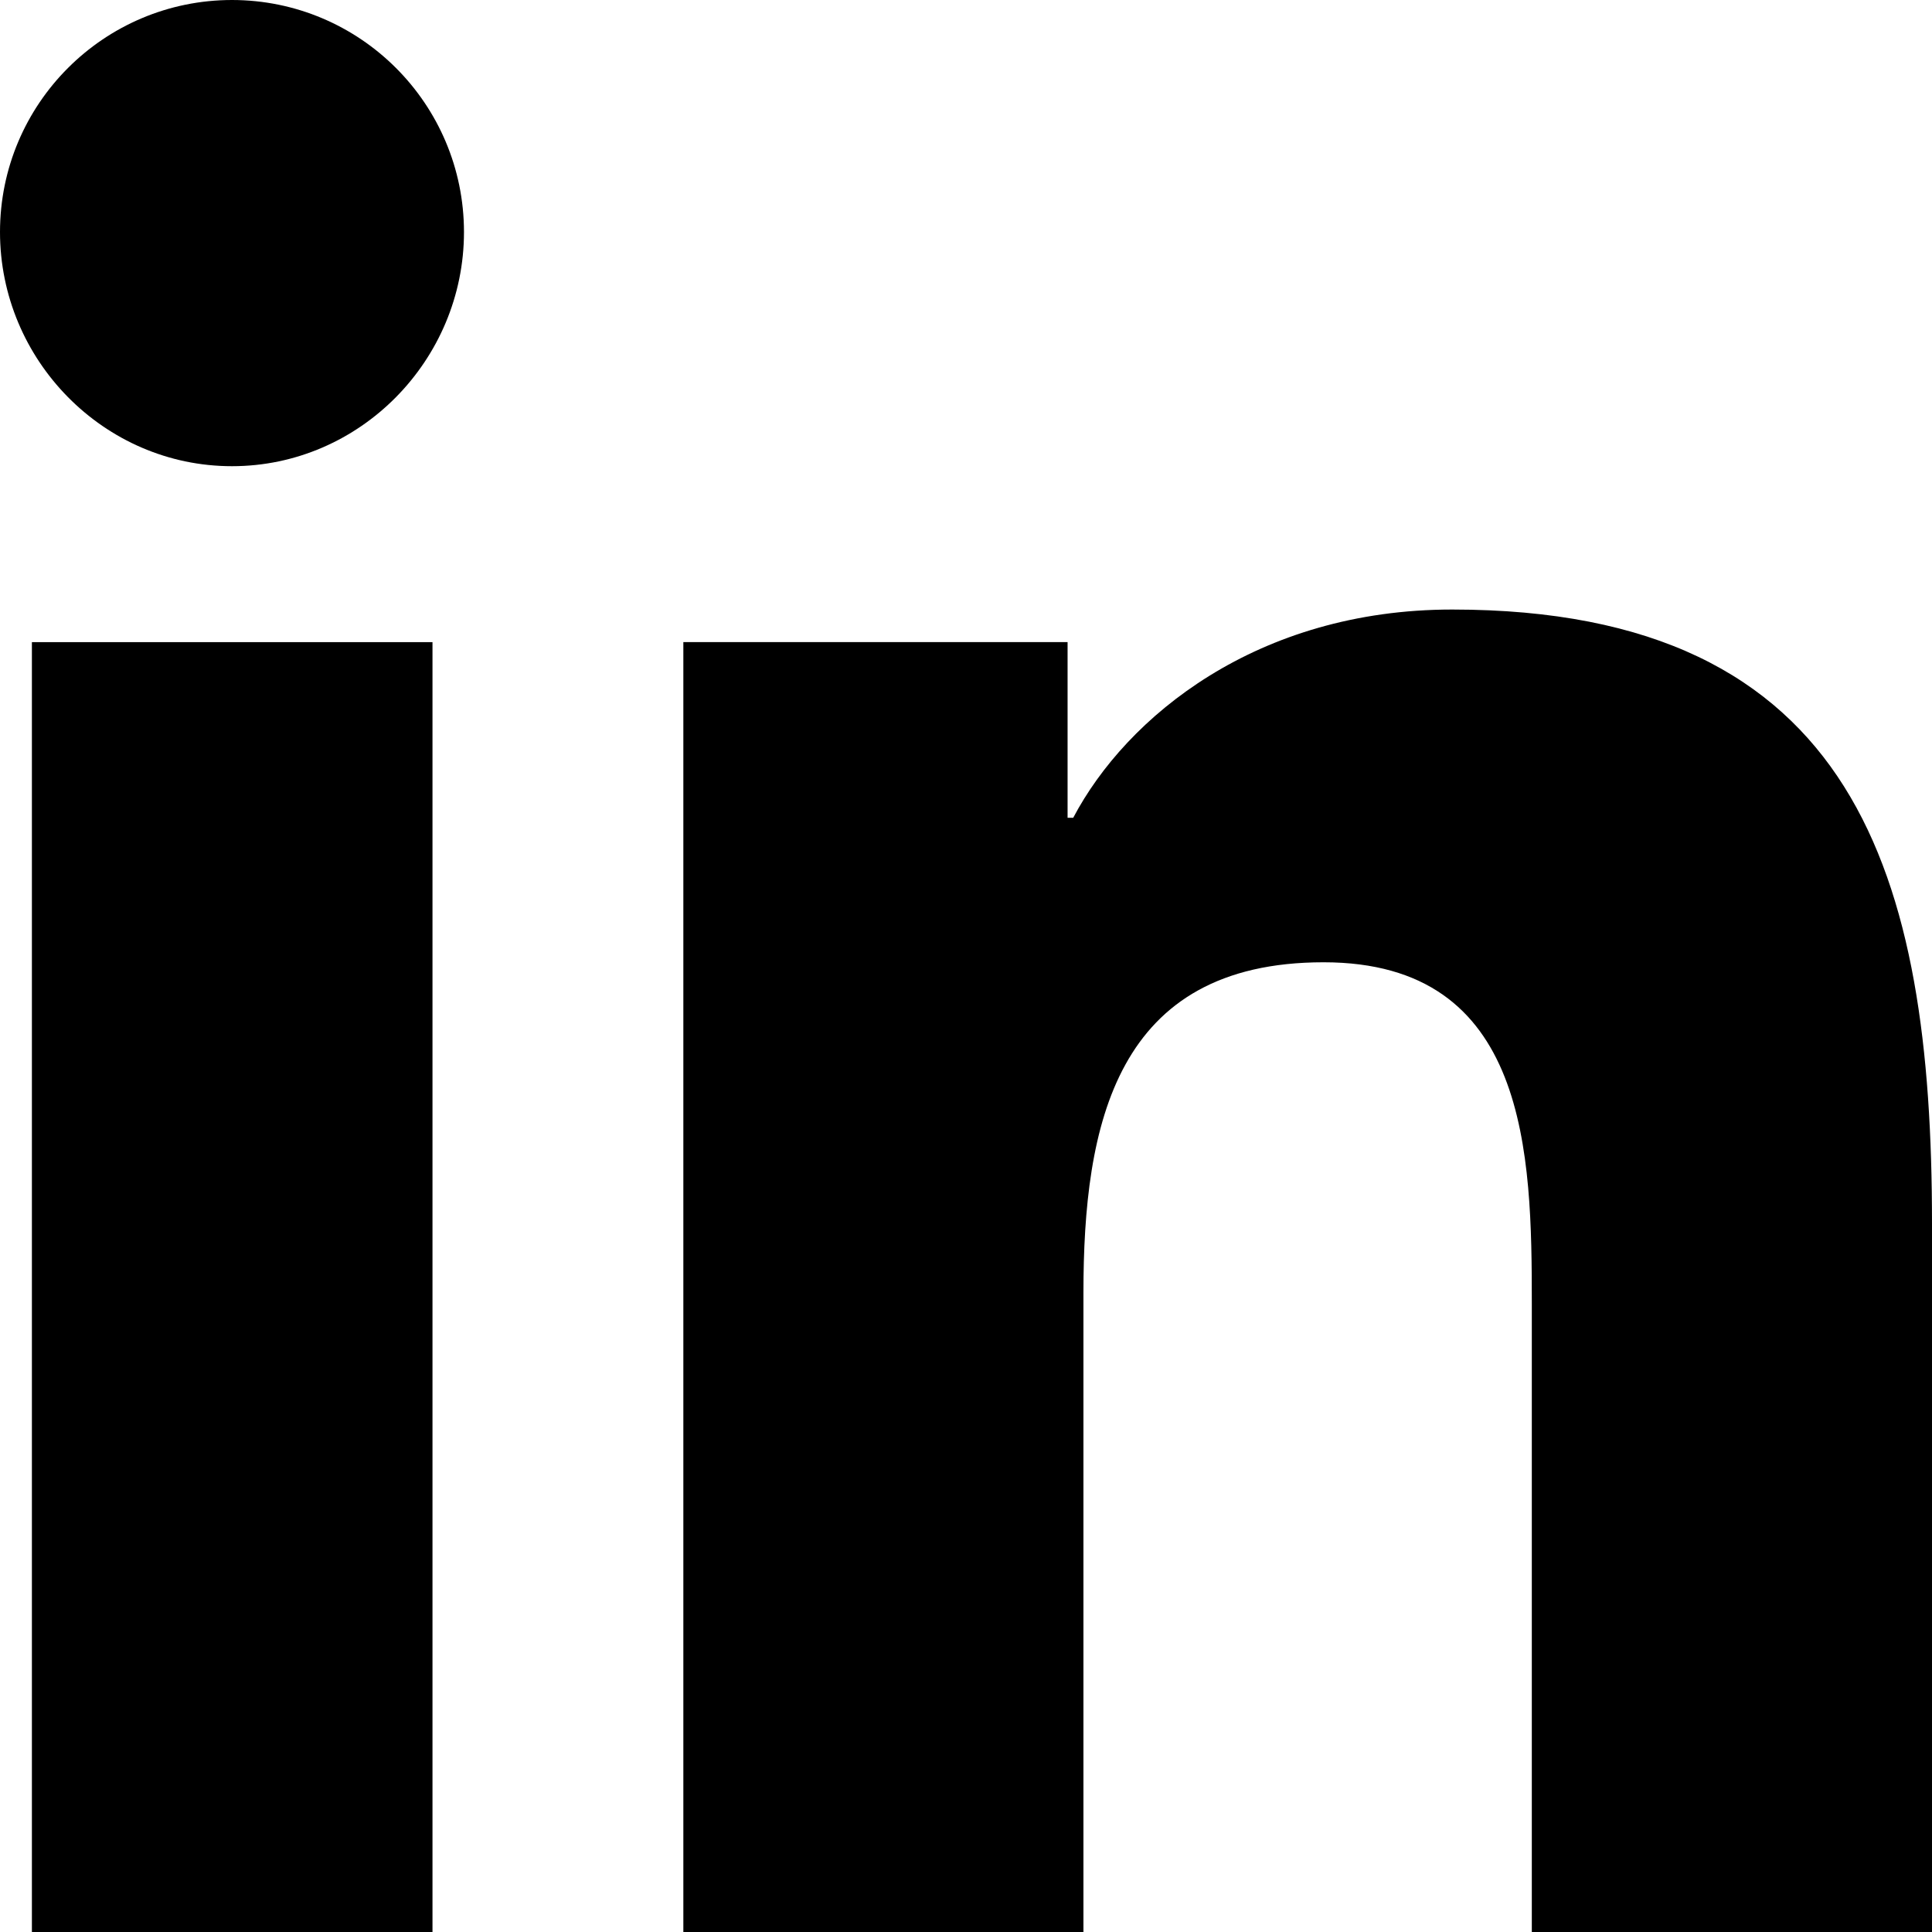
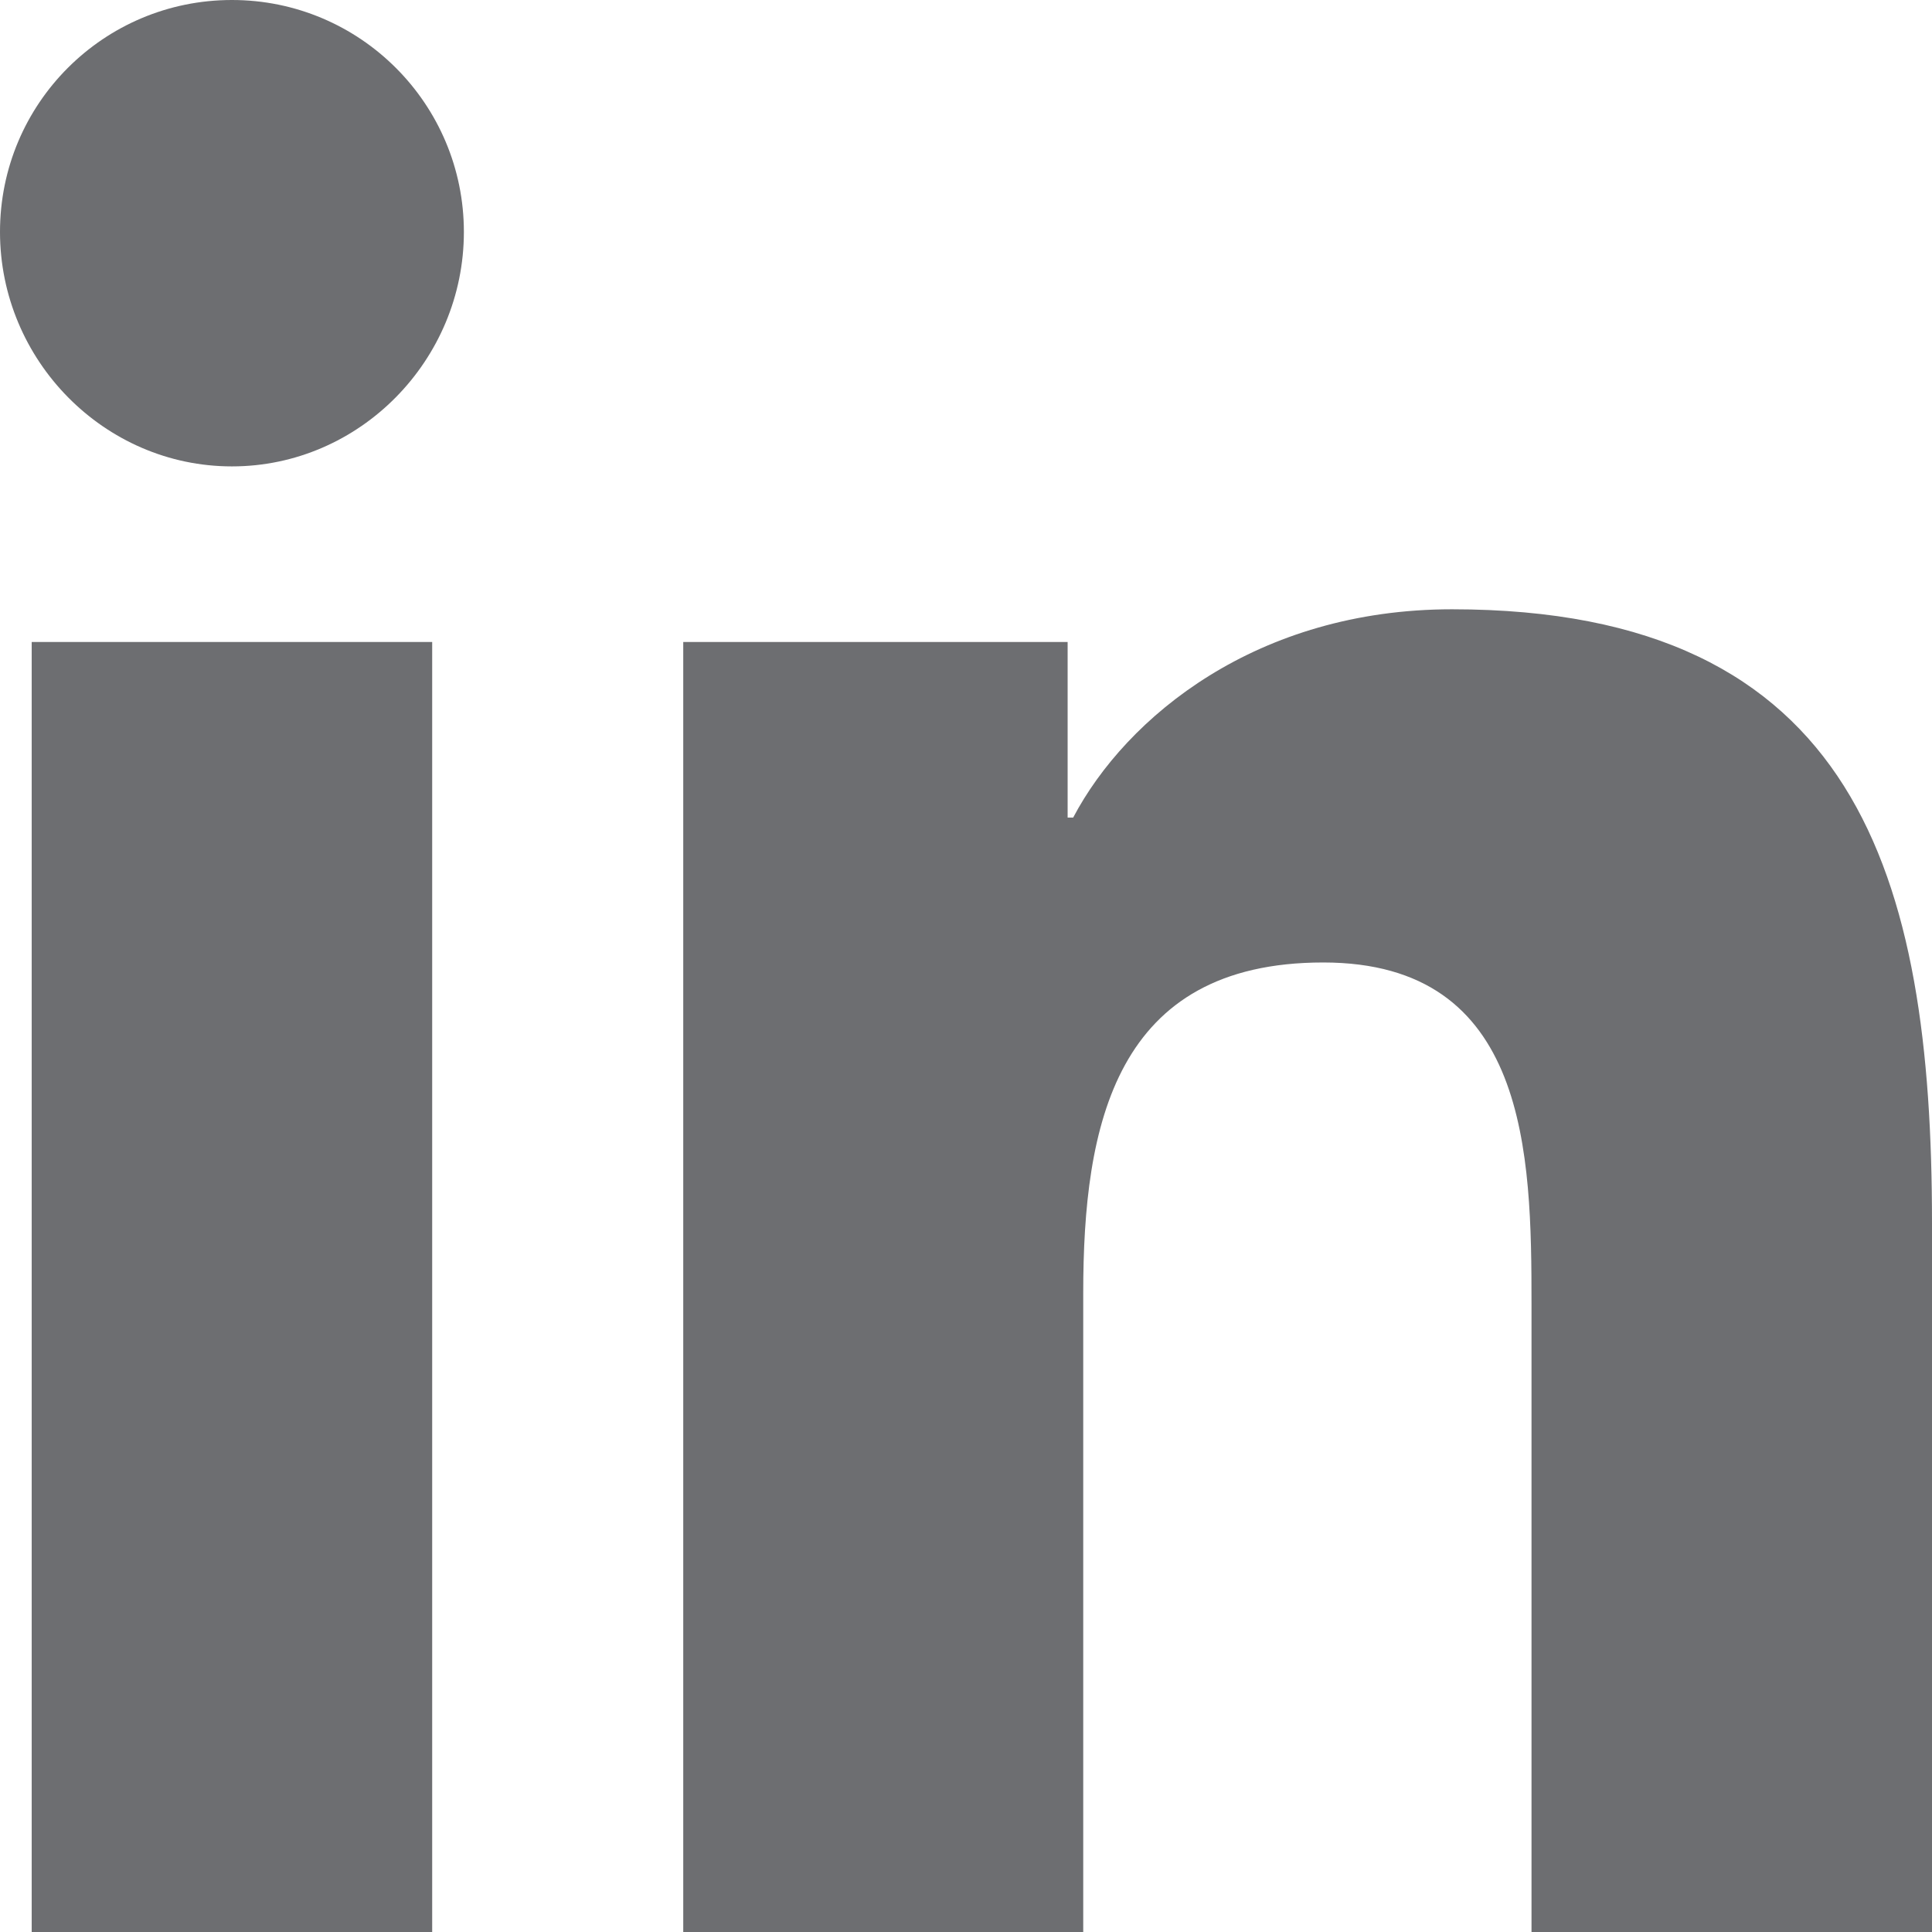
- <svg xmlns="http://www.w3.org/2000/svg" viewBox="0 0 384 384">
-   <g id="Capa_2" data-name="Capa 2">
-     <g id="Capa_1-2" data-name="Capa 1">
-       <path d="M383.9,384v0h.1V243.15c0-68.89-14.83-122-95.37-122-38.73,0-64.71,21.25-75.32,41.39h-1.12V127.62H135.82V384h79.52V257c0-33.42,6.34-65.74,47.73-65.74,40.79,0,41.39,38.14,41.39,67.88V384Z" />
-       <rect x="6.34" y="127.63" width="79.62" height="256.37" />
-       <path d="M46.11,0A46.13,46.13,0,0,0,0,46.11C0,71.57,20.66,92.66,46.11,92.66S92.22,71.57,92.22,46.11A46.14,46.14,0,0,0,46.11,0Z" />
+ <svg xmlns="http://www.w3.org/2000/svg" version="1.1" id="Capa_1" x="0px" y="0px" viewBox="0 0 384 384" style="enable-background:new 0 0 384 384;" xml:space="preserve">
+   <style type="text/css">
+ 	.st0{fill:#6D6E71;}
+ </style>
+   <g id="Capa_2_1_">
+     <g id="Capa_1-2">
+       <path class="st0" d="M383.9,384L383.9,384h0.1V243.1c0-68.9-14.8-122-95.4-122c-38.7,0-64.7,21.3-75.3,41.4h-1.1v-34.9h-76.4V384    h79.5V257c0-33.4,6.3-65.7,47.7-65.7c40.8,0,41.4,38.1,41.4,67.9V384H383.9z" />
+       <rect x="6.3" y="127.6" class="st0" width="79.6" height="256.4" />
+       <path class="st0" d="M46.1,0C20.6,0,0,20.6,0,46.1c0,25.5,20.7,46.6,46.1,46.6s46.1-21.1,46.1-46.6C92.2,20.7,71.6,0,46.1,0z" />
    </g>
  </g>
</svg>
